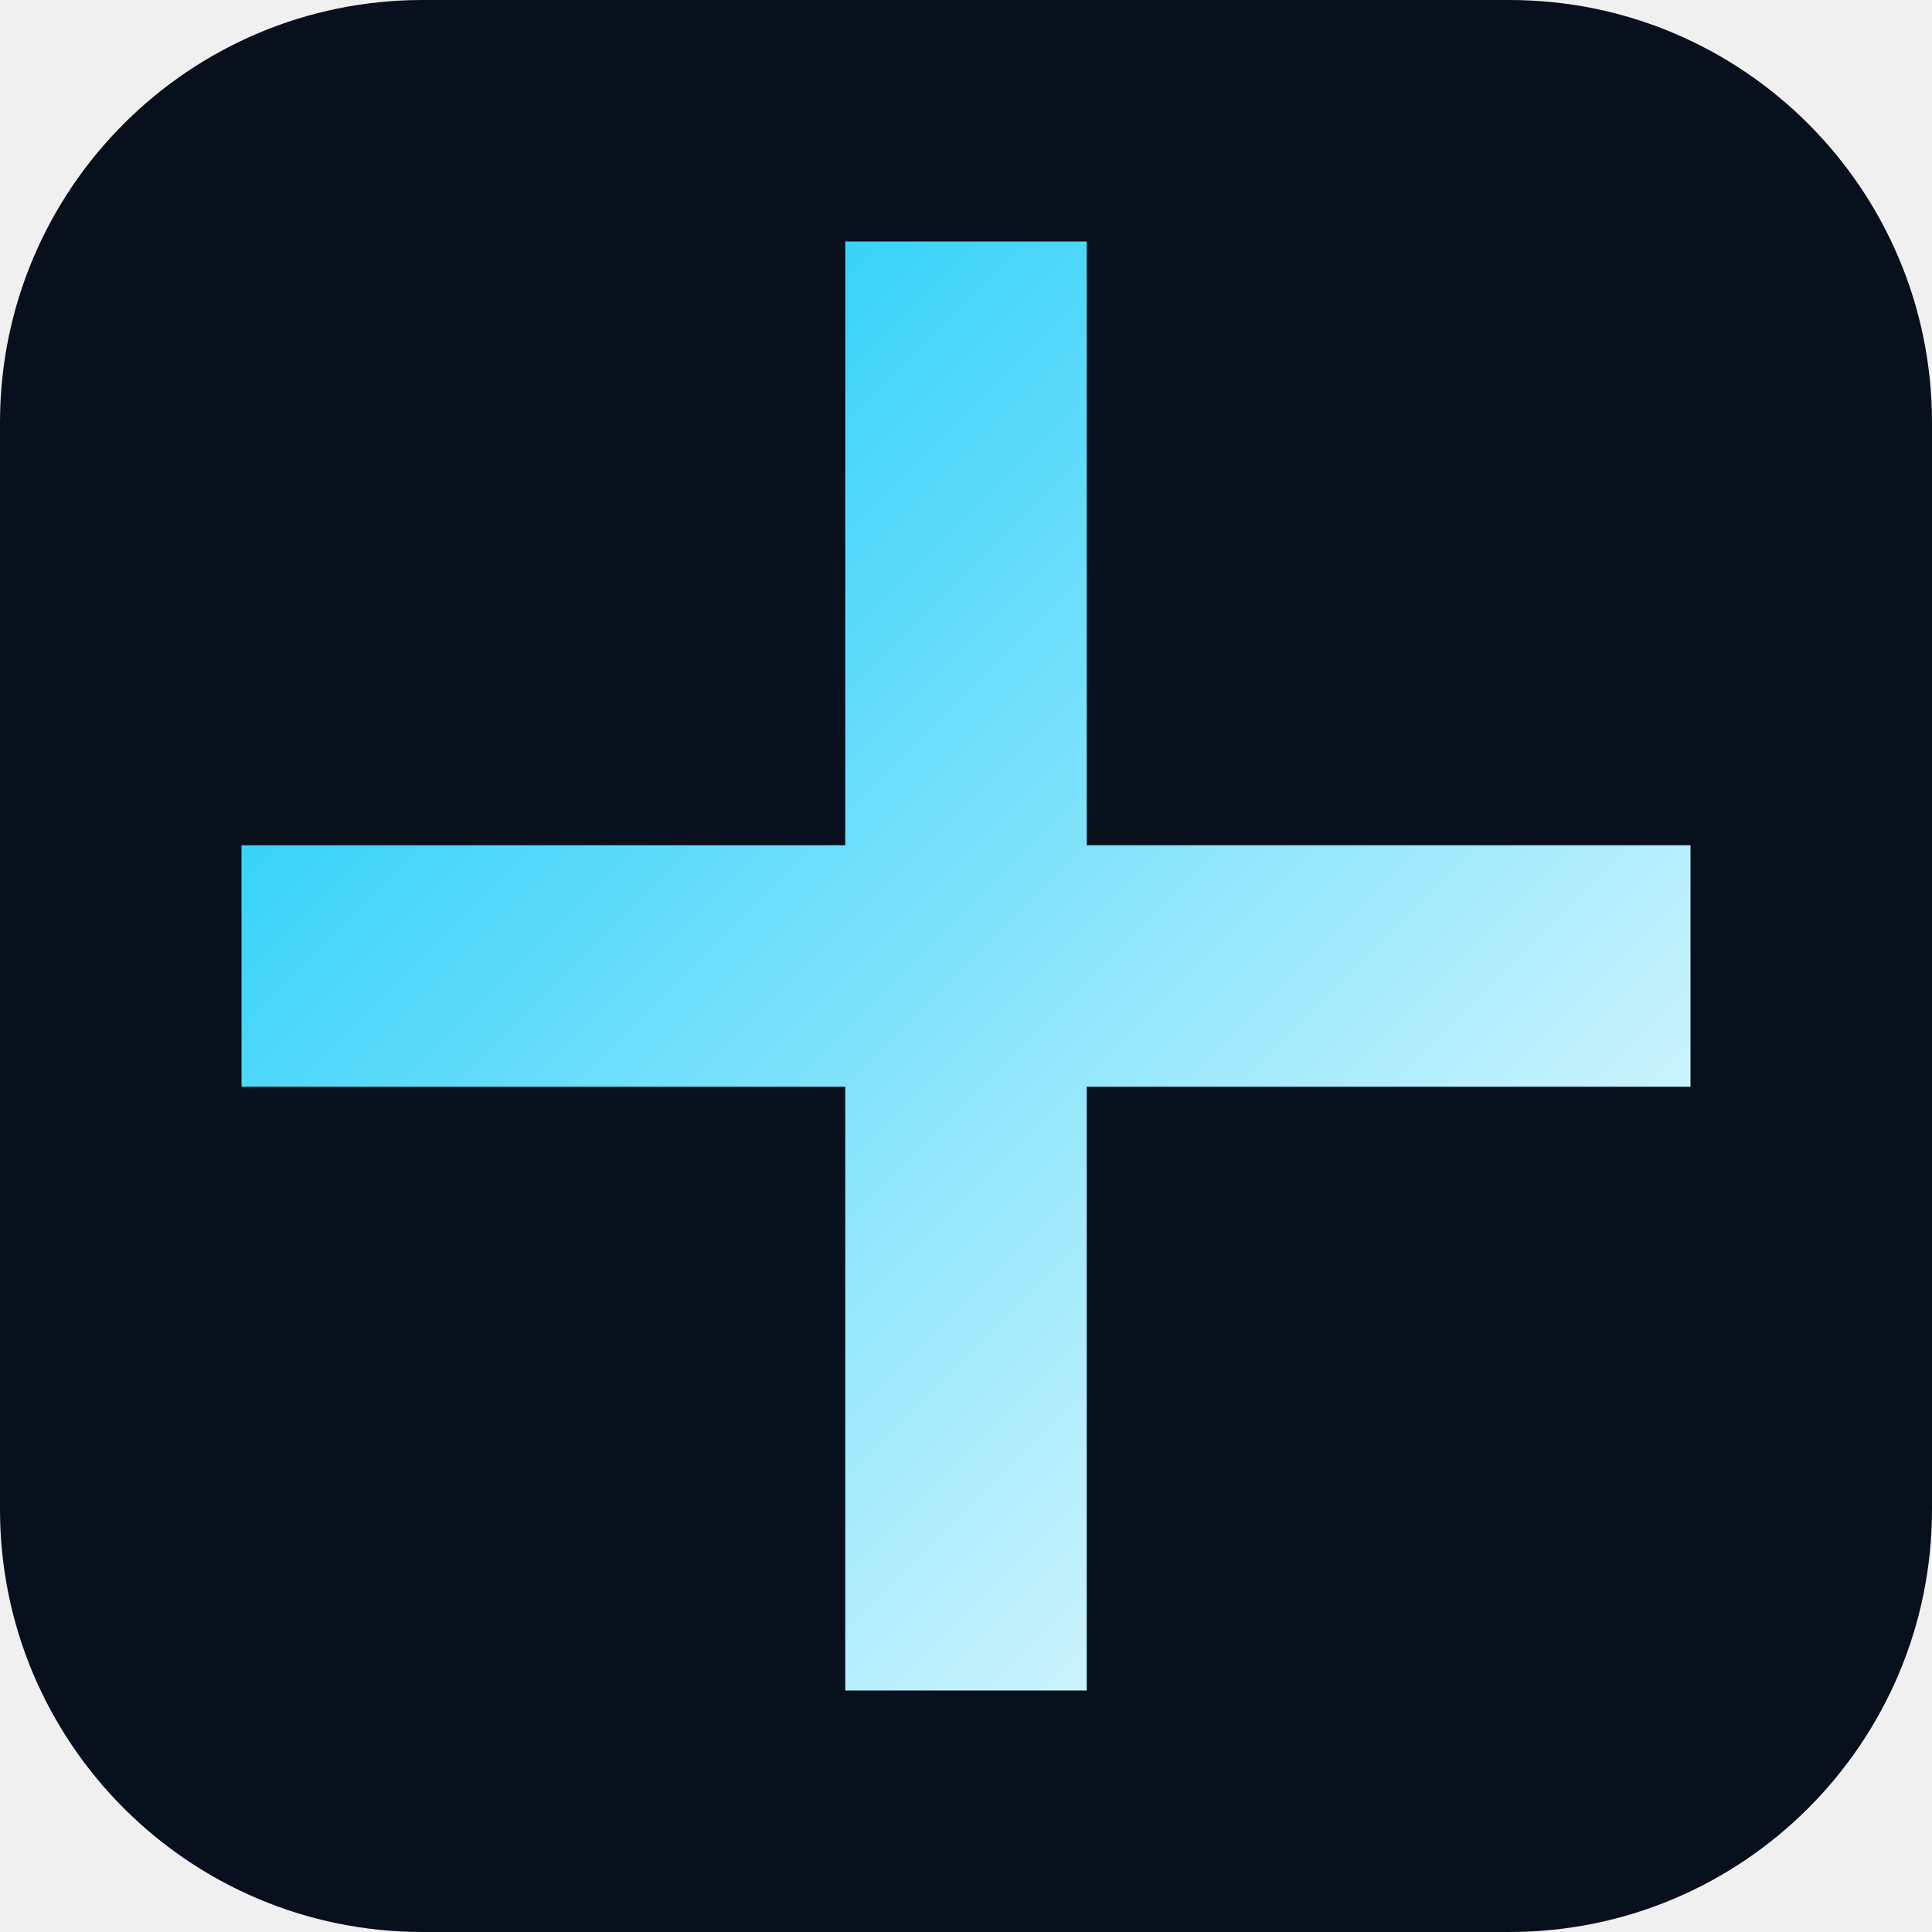
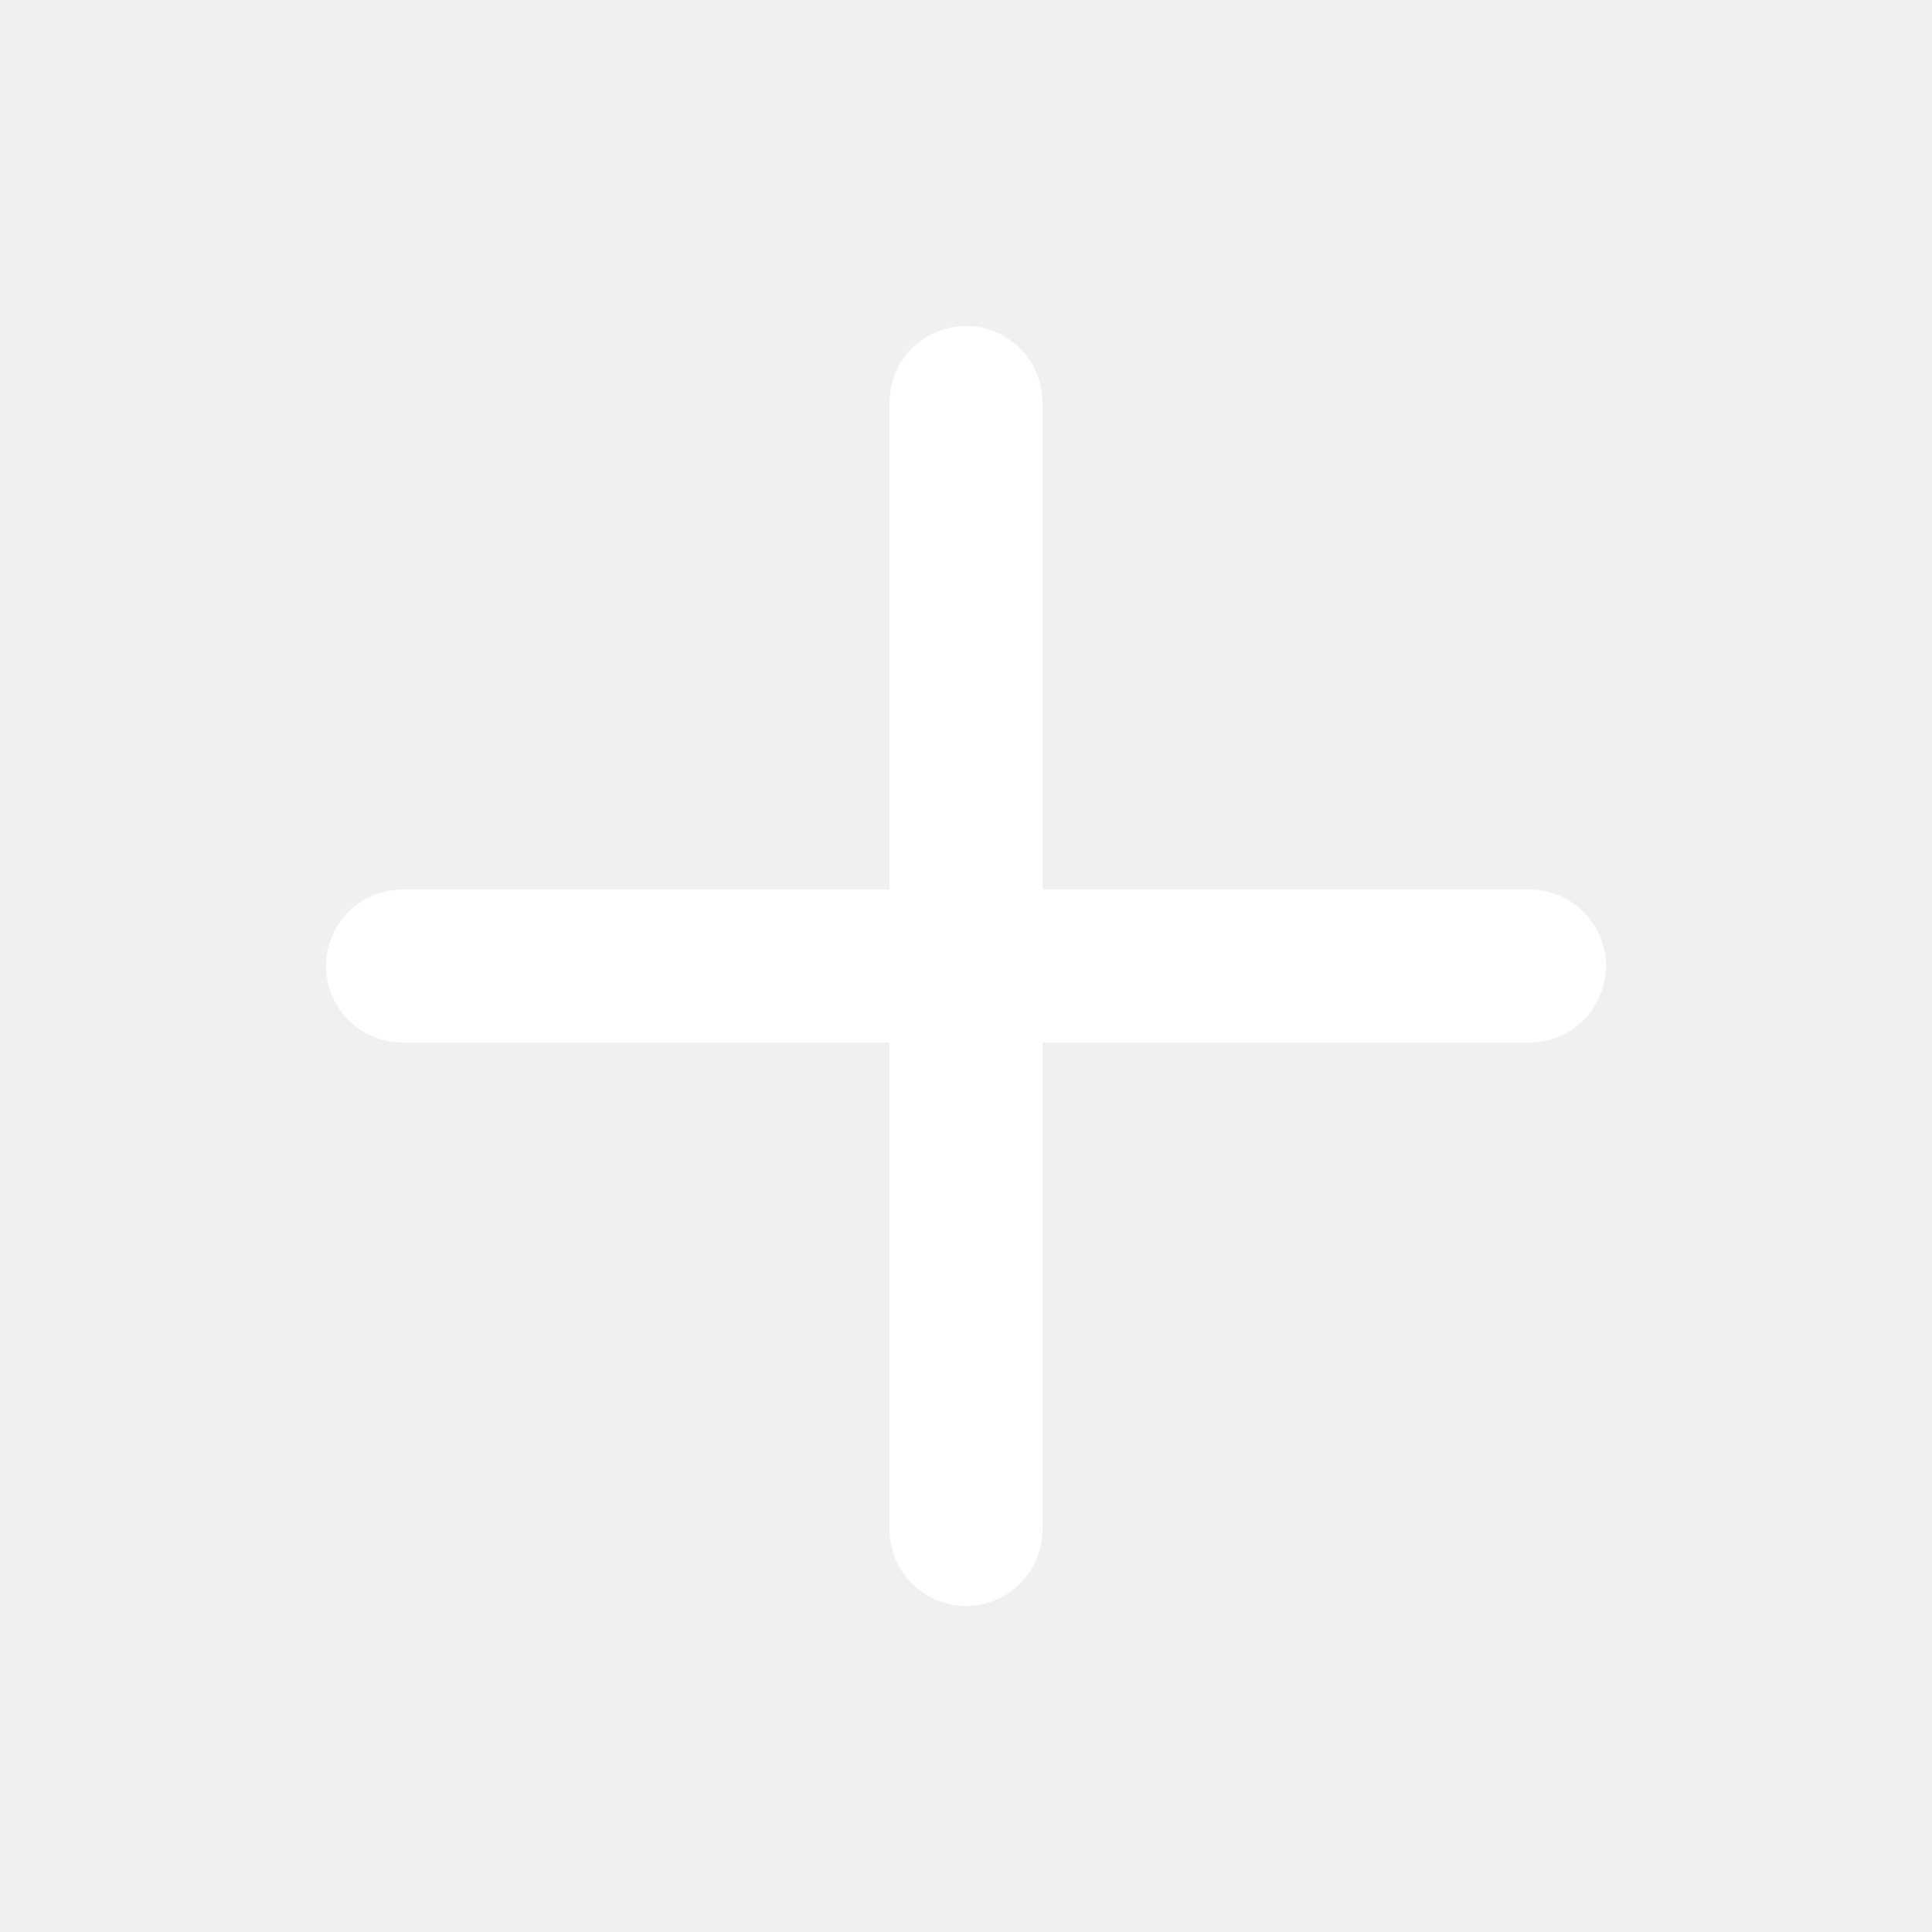
- <svg xmlns="http://www.w3.org/2000/svg" viewBox="0 0 64 64">
-   <defs>
-     <linearGradient id="g" x1="0" y1="0" x2="1" y2="1">
-       <stop offset="0" stop-color="#04c7f7" />
-       <stop offset="1" stop-color="#ffffff" />
-     </linearGradient>
-   </defs>
-   <rect width="64" height="64" rx="14" fill="#07101c" />
-   <g fill="url(#g)">
-     <path d="M28 8h8v20h20v8H36v20h-8V36H8v-8h20V8z" />
-   </g>
+ <svg xmlns="http://www.w3.org/2000/svg" width="64" height="64" viewBox="0 0 24 24" fill="none" stroke="#ffffff" stroke-width="1.9" stroke-linecap="round" stroke-linejoin="round">
+   <path d="M12 5v14M5 12h14" />
</svg>
